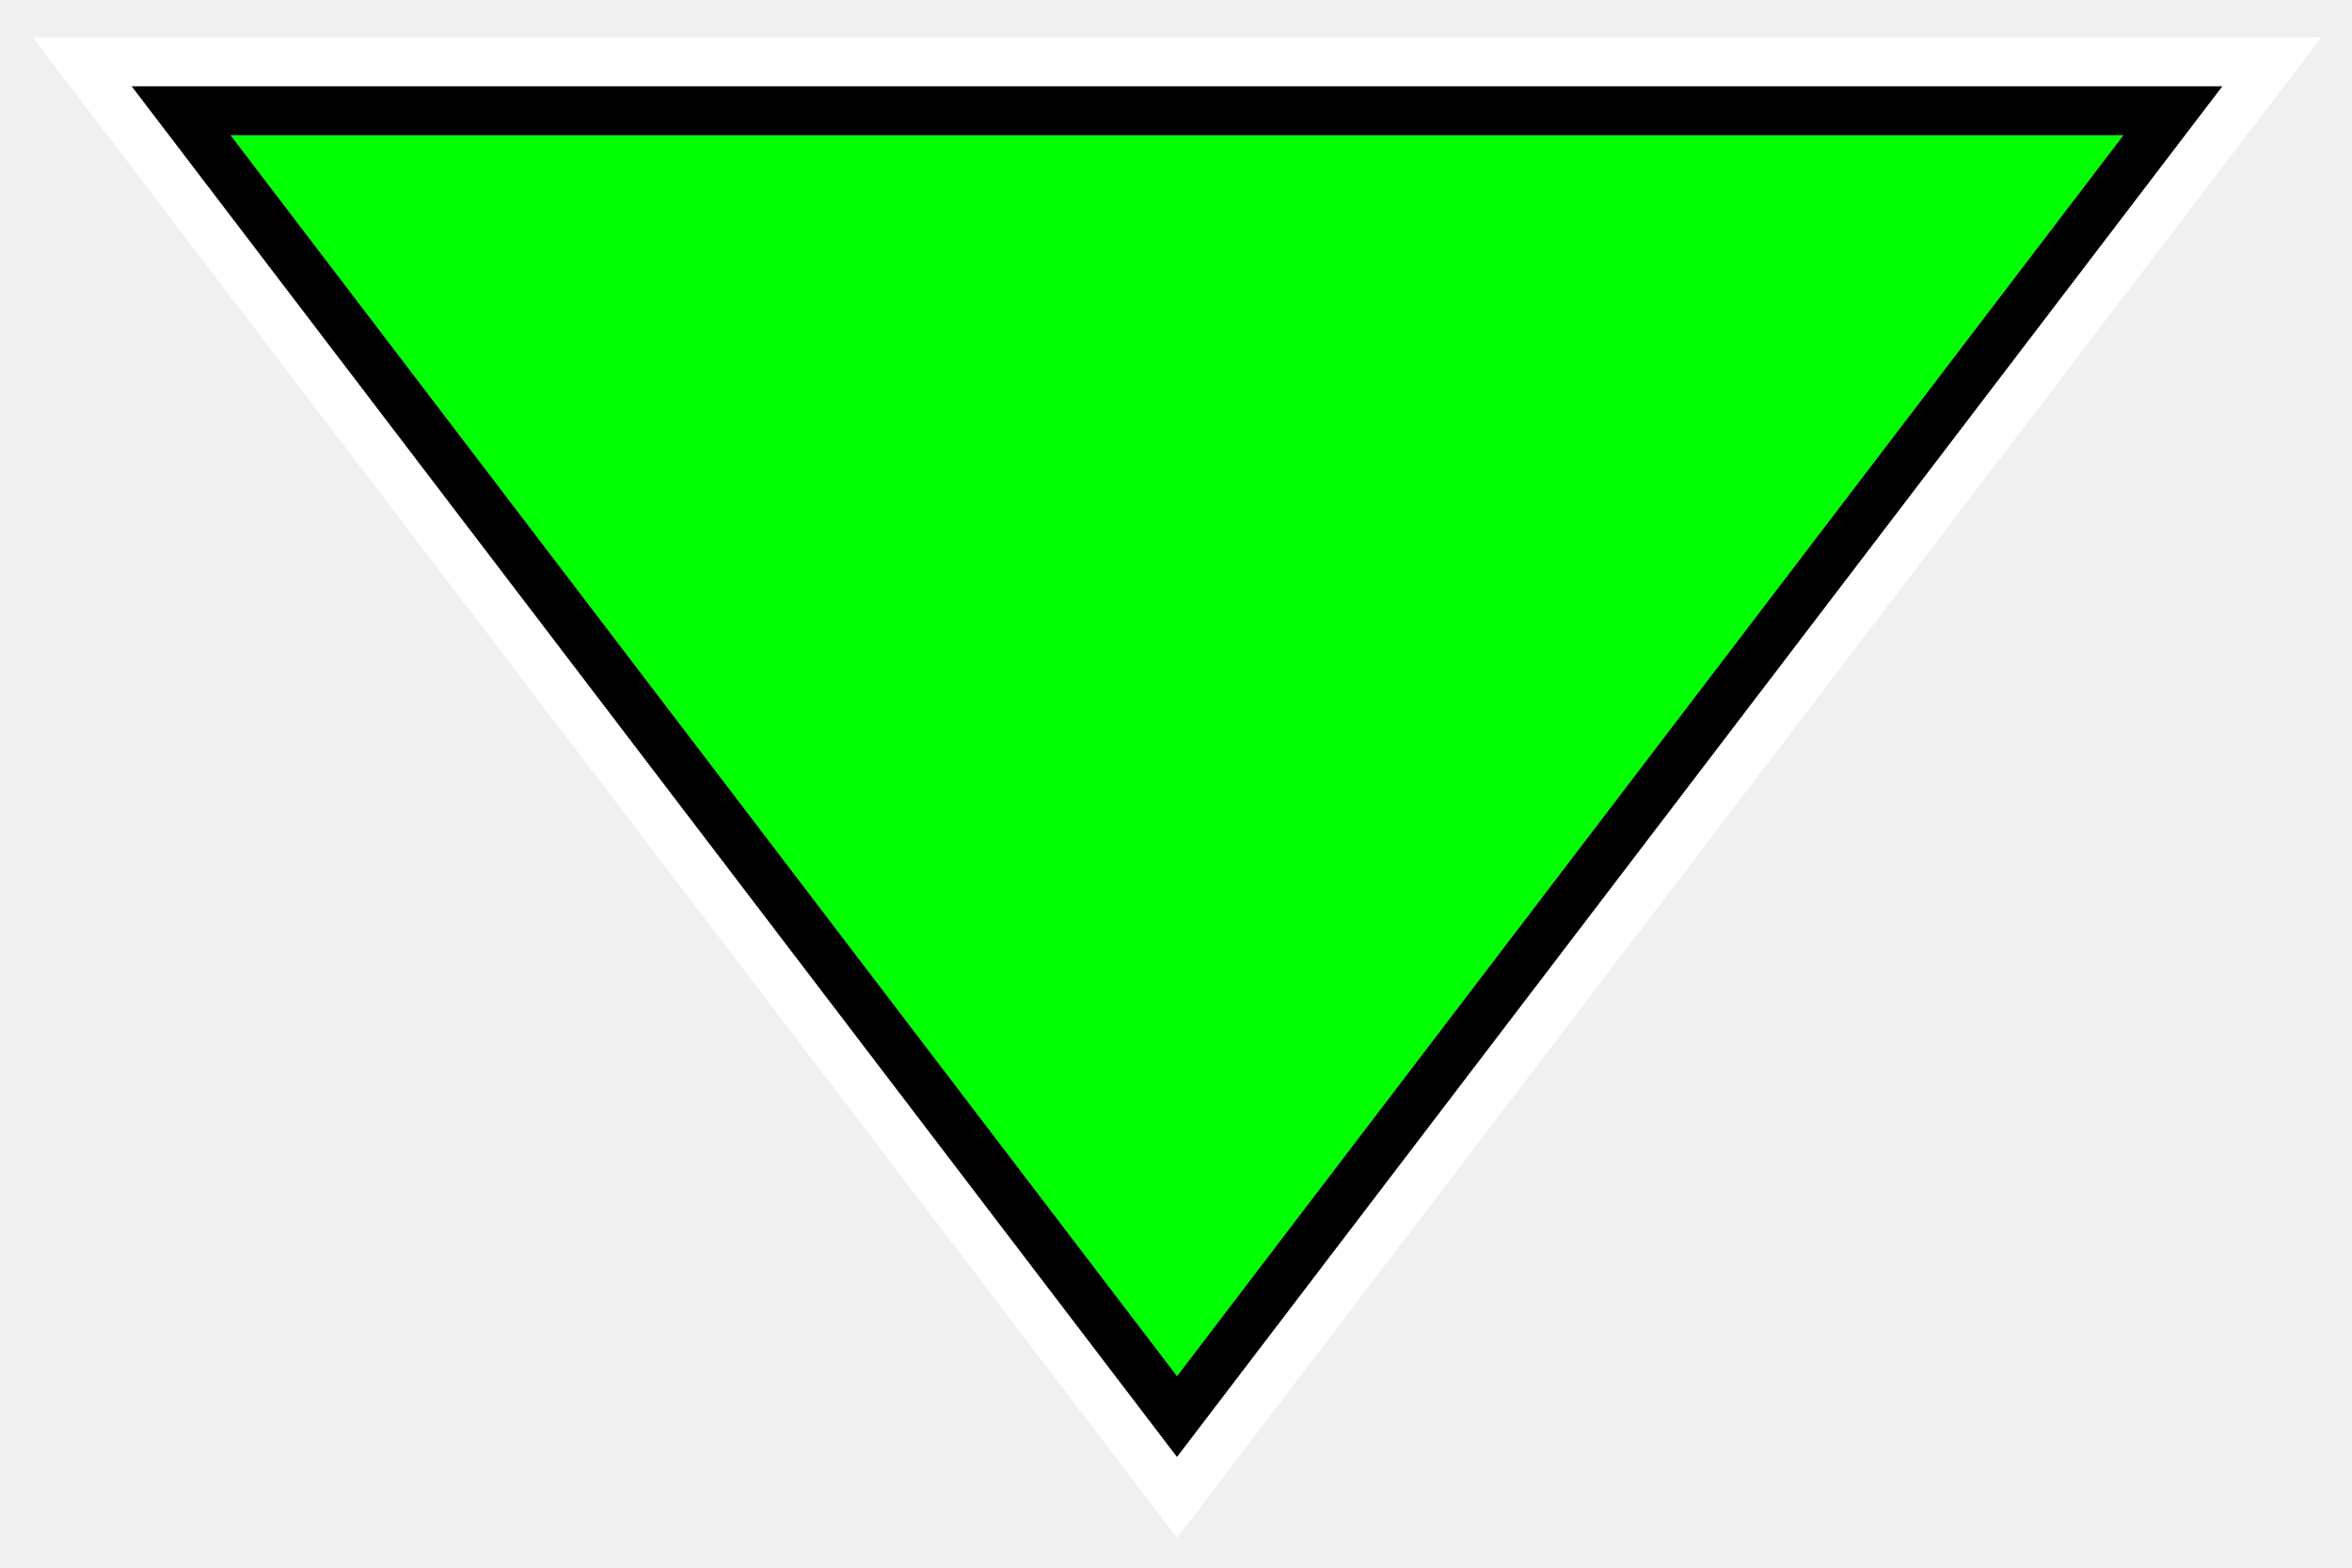
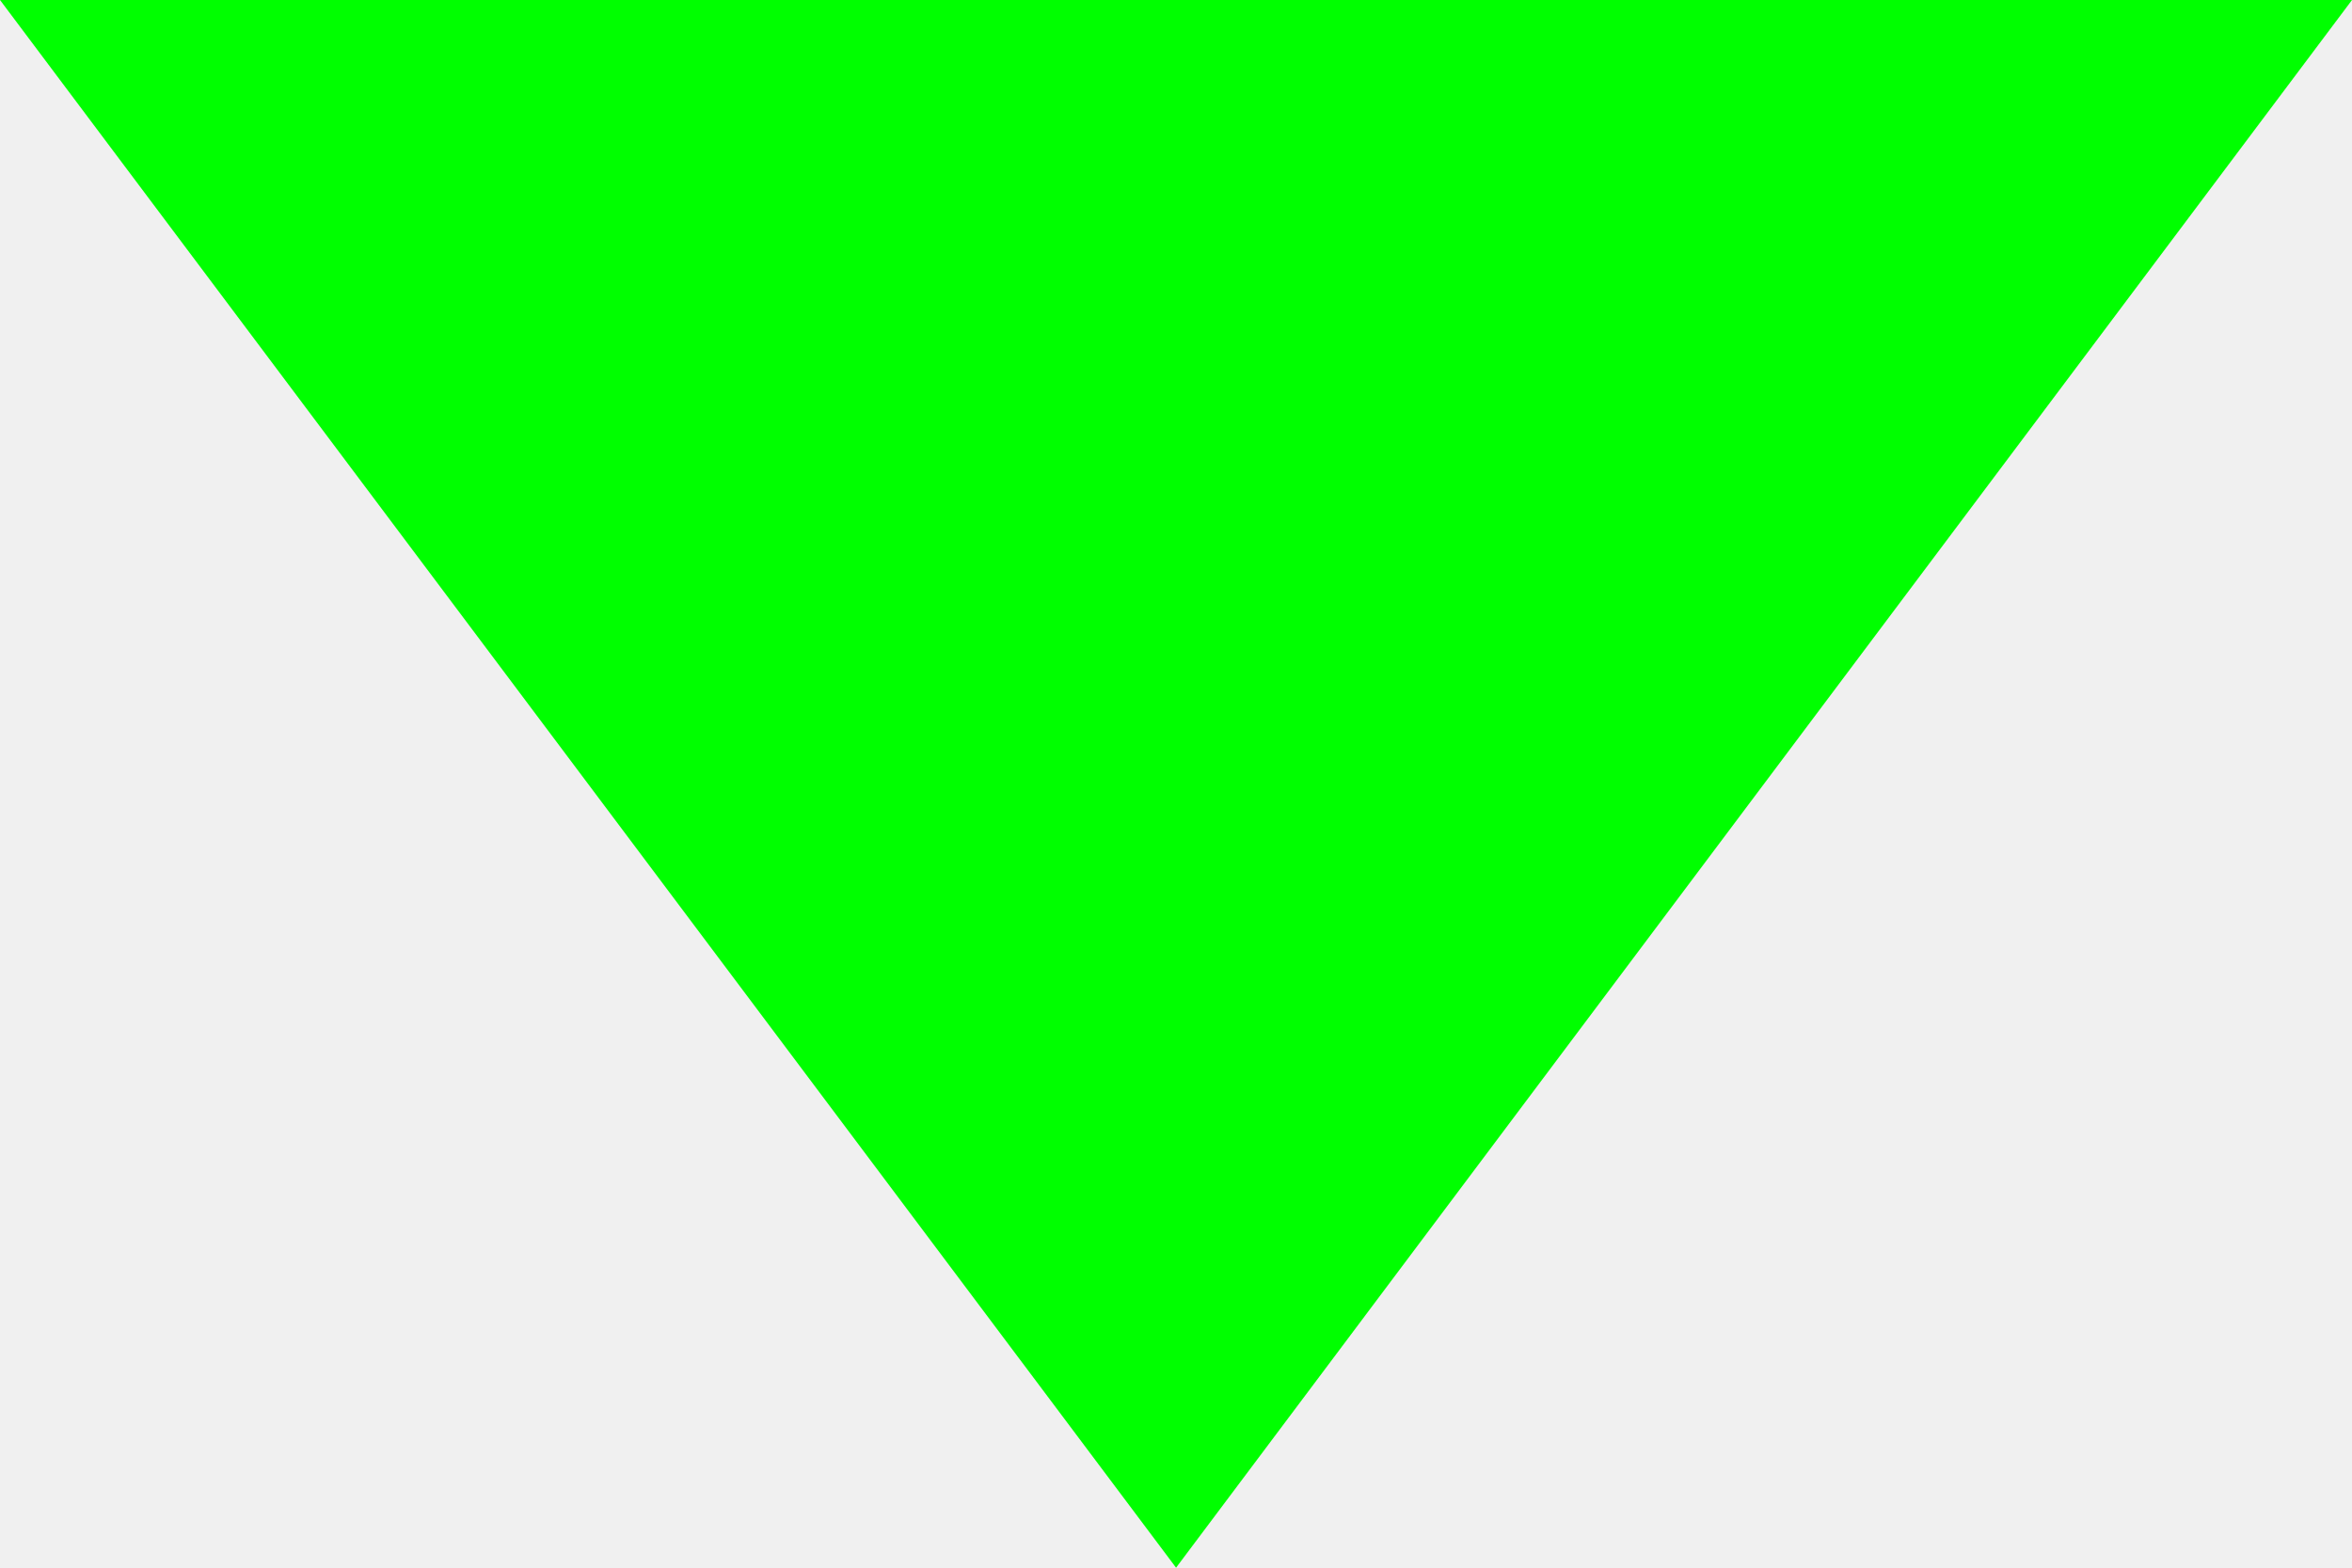
- <svg xmlns="http://www.w3.org/2000/svg" version="1.2" baseProfile="tiny" id="Layer_1" x="0px" y="0px" width="48px" height="32px" viewBox="0 0 48 32" xml:space="preserve">
-   <g>
-     <path fill-rule="evenodd" fill="#00FF00" d="M2.687,1.761h21.333h21.333L24.021,29.739L2.687,1.761z" />
-     <path fill="#FFFFFF" d="M24.021,31.389L0.667,0.761h46.707L24.021,31.389z M4.707,2.761L24.021,28.09L43.334,2.761H4.707z" />
-     <path d="M43.334,2.761L24.021,28.09L4.707,2.761h19.313H43.334 M45.354,1.761H24.021H2.687l21.333,27.979L45.354,1.761   L45.354,1.761z" />
+ <svg xmlns="http://www.w3.org/2000/svg" version="1.2" id="Layer_1" x="0px" y="0px" width="48px" height="32px" viewBox="0 0 48 32" xml:space="preserve">
+   <defs id="defs3" />
+   <g id="g3" transform="matrix(1.125018,0,0,1.143756,-3.022922,-2.014154)">
+     <path fill-rule="evenodd" fill="#00ff00" d="M 2.687,1.761 H 24.02 45.353 L 24.021,29.739 Z" id="path1" />
+     <path fill="#ffffff" d="M 24.021,31.389 0.667,0.761 H 47.374 Z M 4.707,2.761 24.021,28.09 43.334,2.761 Z" id="path2" style="display:none" />
+     <path d="M 43.334,2.761 24.021,28.09 4.707,2.761 H 24.02 43.334 m 2.02,-1 H 24.021 2.687 L 24.02,29.74 Z" id="path3" style="display:none" />
  </g>
</svg>
